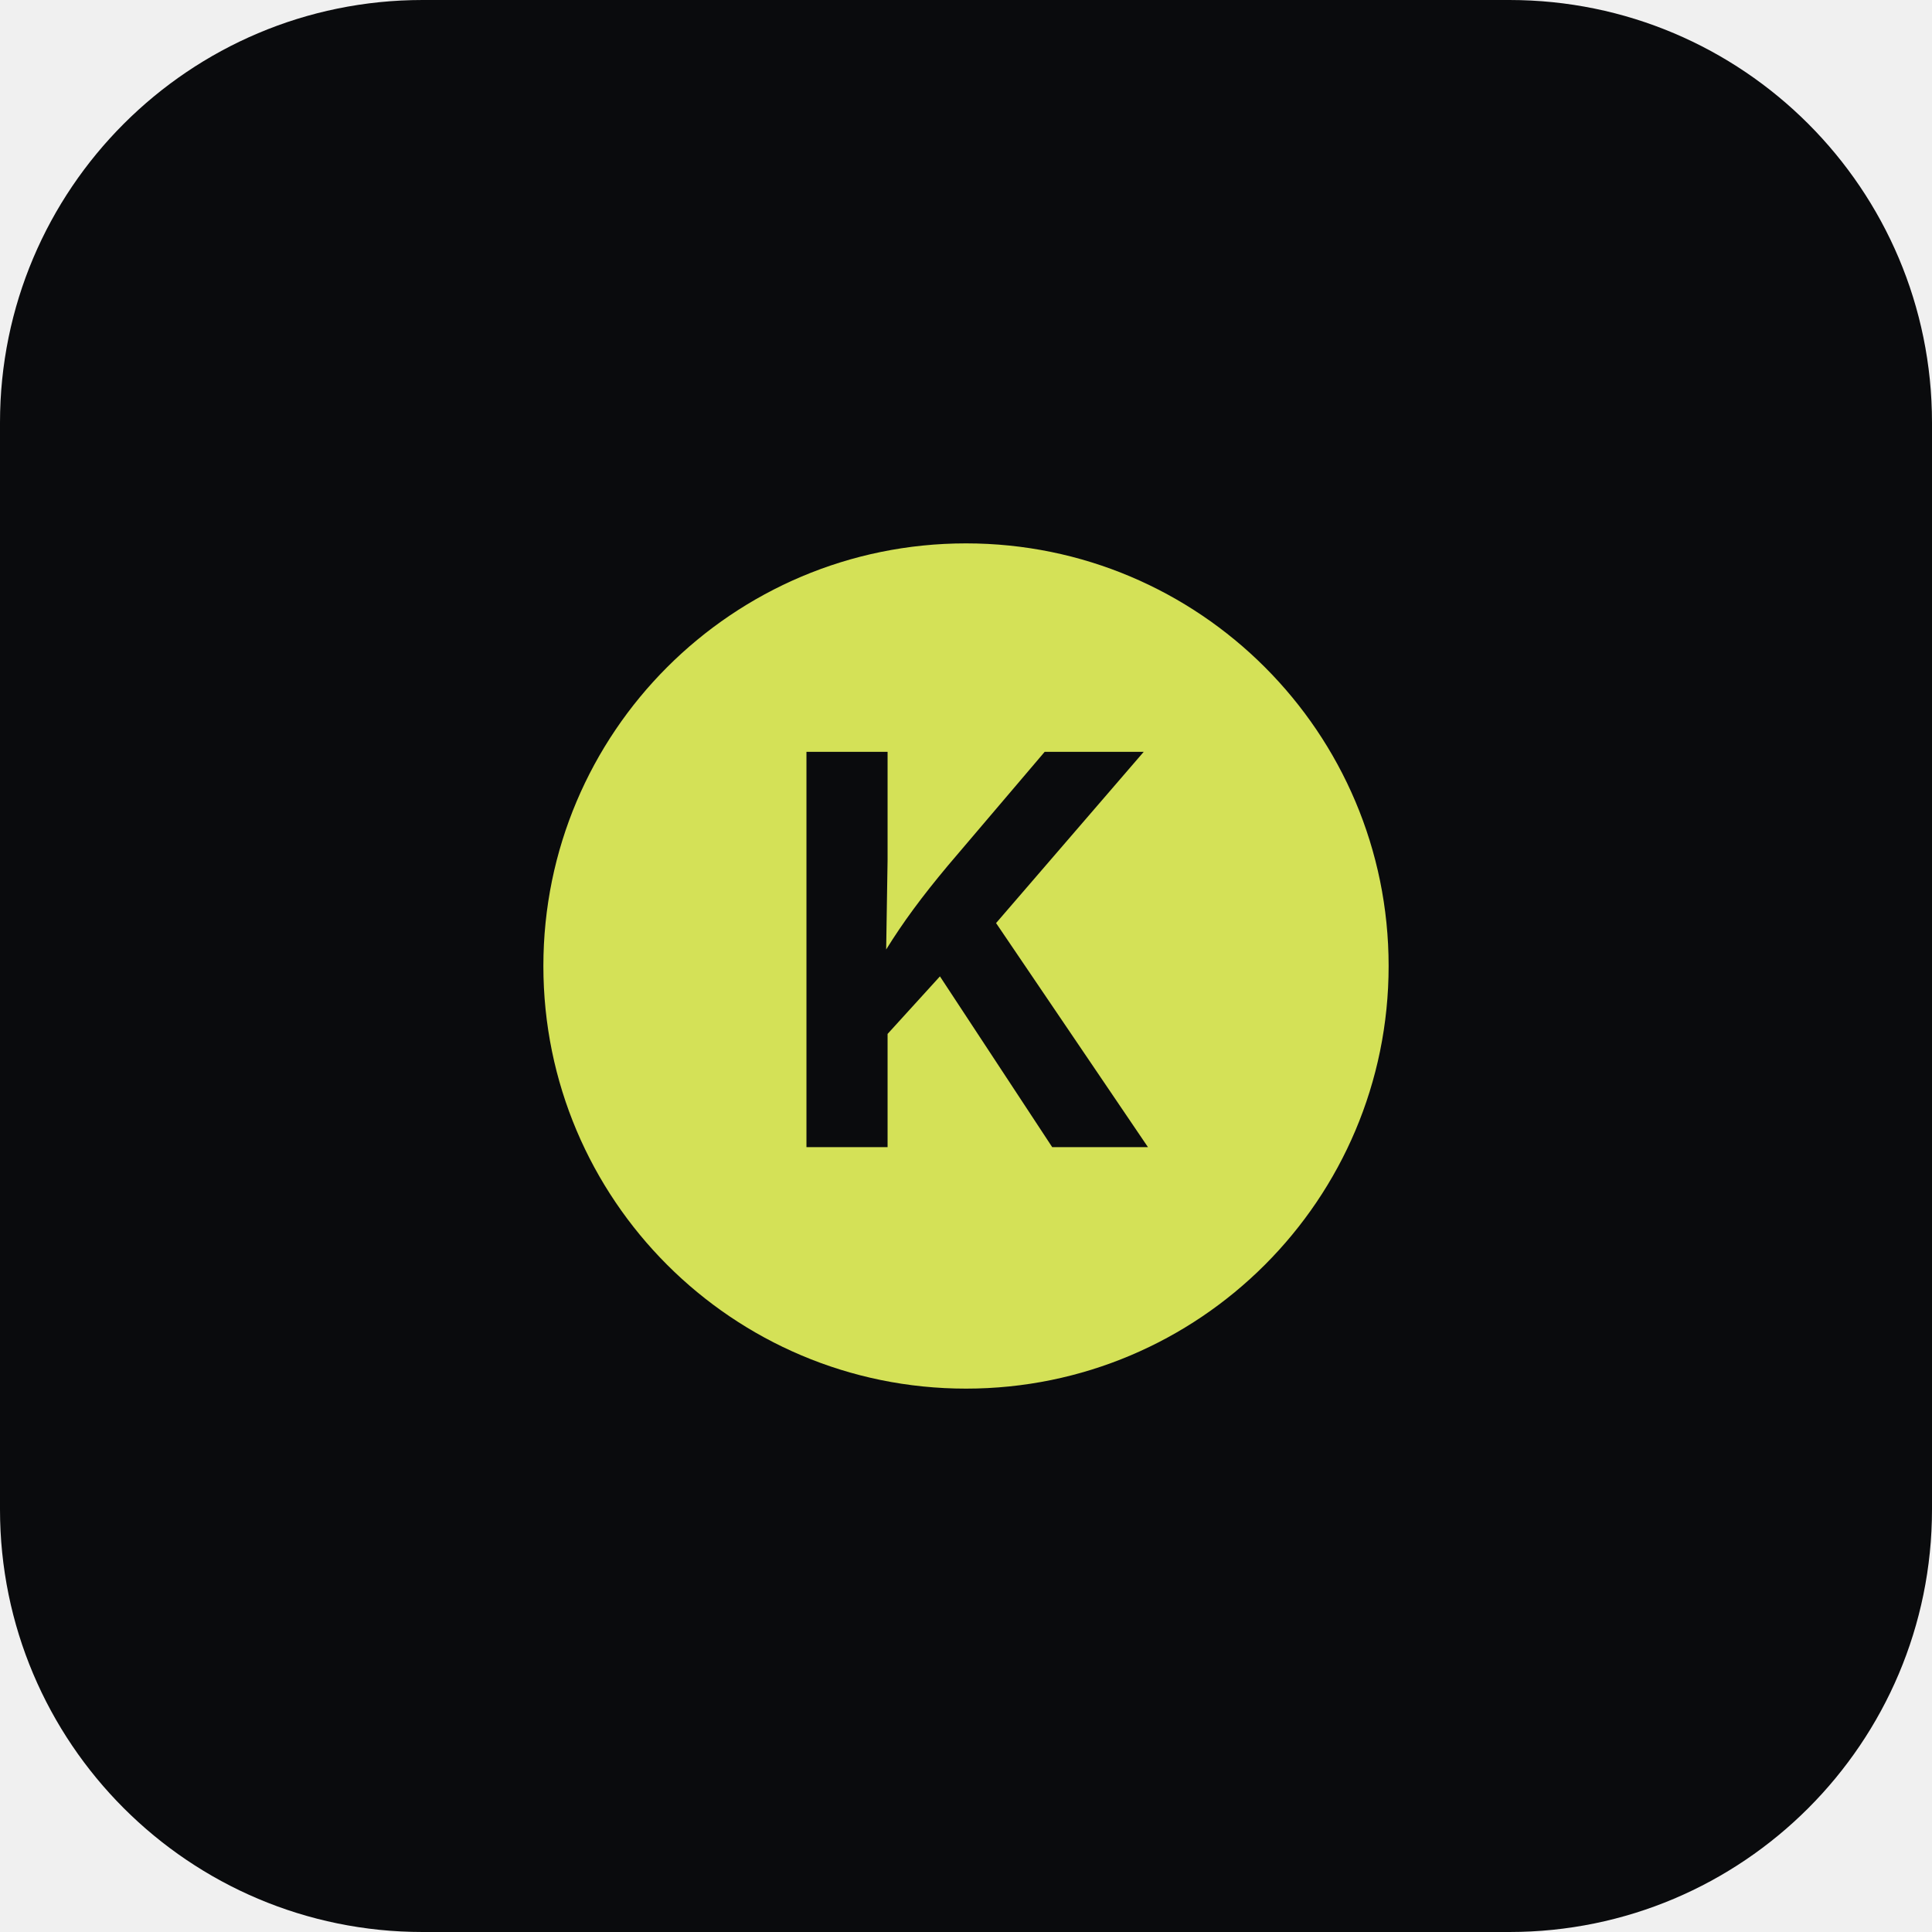
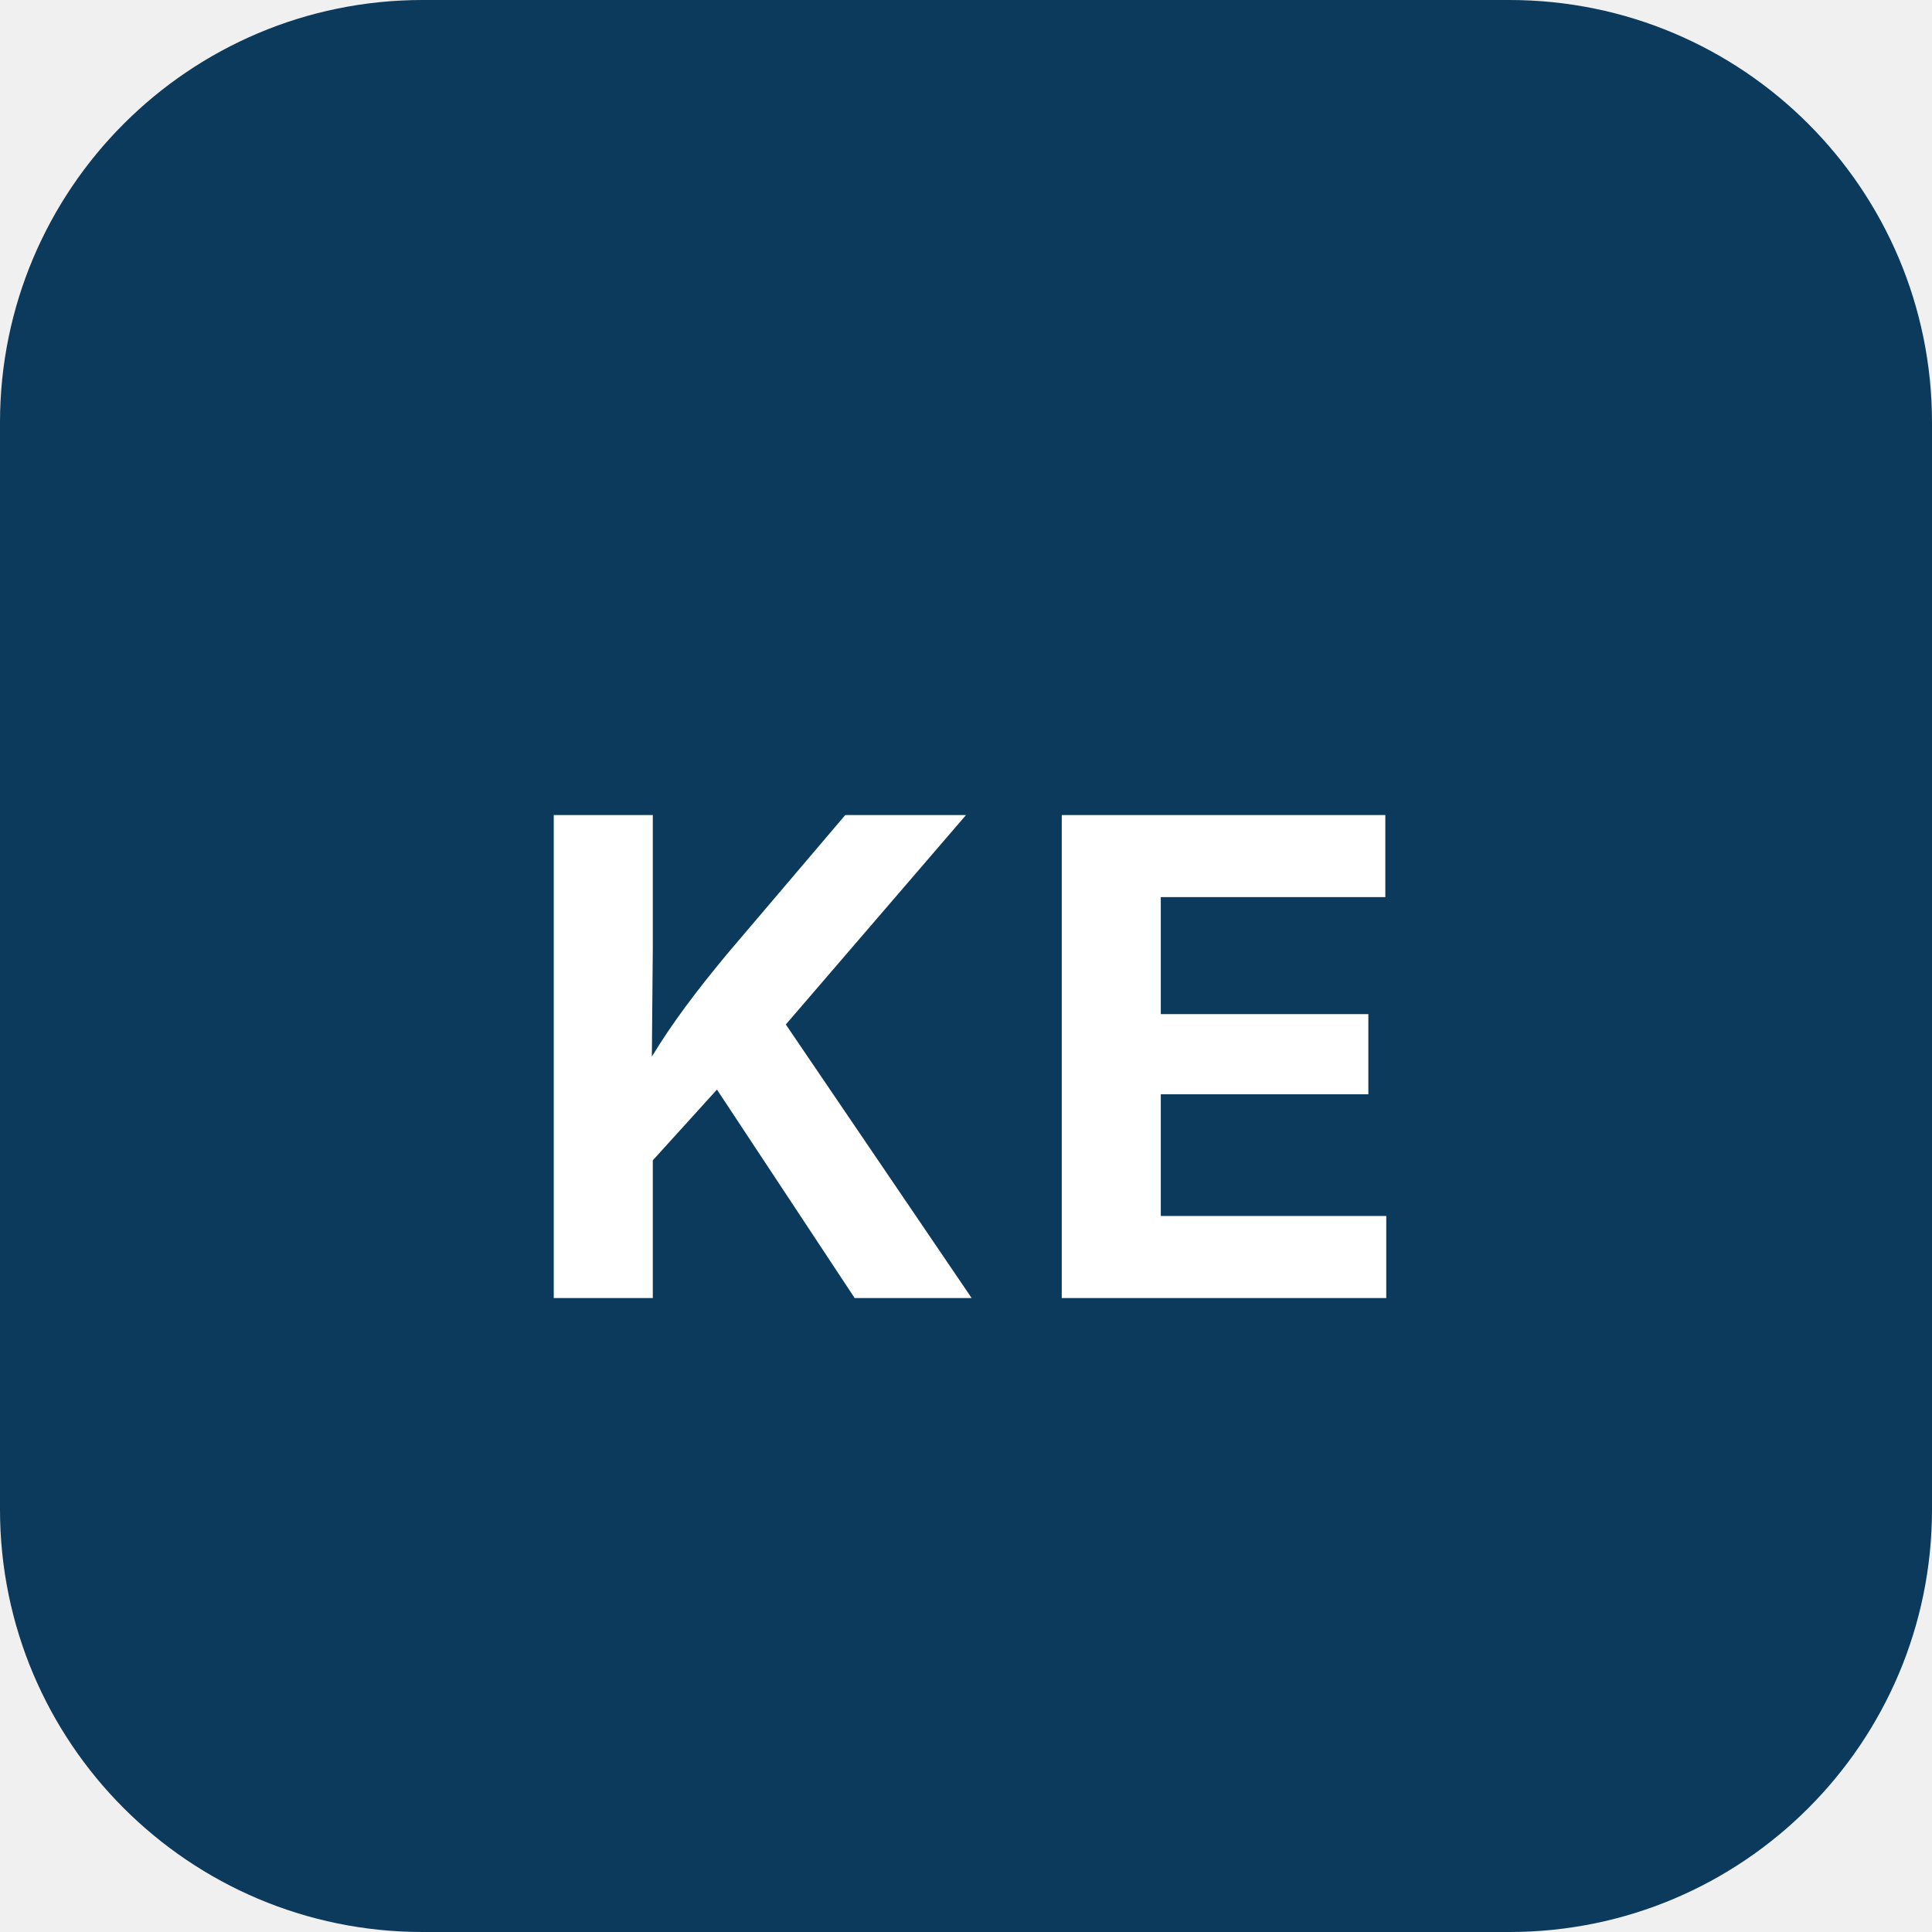
- <svg xmlns="http://www.w3.org/2000/svg" viewBox="0 0 64 64" role="img" aria-label="Kaan Esendemir">
-   <rect width="64" height="64" rx="14" fill="#0A0B0D" />
-   <circle cx="32" cy="32" r="14" fill="#D4E157" />
-   <text x="32" y="38" text-anchor="middle" font-family="Inter,Arial,sans-serif" font-size="18" font-weight="700" fill="#0A0B0D">K</text>
+ <svg xmlns="http://www.w3.org/2000/svg" viewBox="0 0 32 32" role="img" aria-label="KE">
+   <rect width="32" height="32" rx="7" fill="#0B3A5C" />
+   <text x="16" y="21.5" text-anchor="middle" font-family="Inter,Arial,sans-serif" font-size="11" font-weight="700" fill="#FFFFFF" letter-spacing="0.5">KE</text>
</svg>
